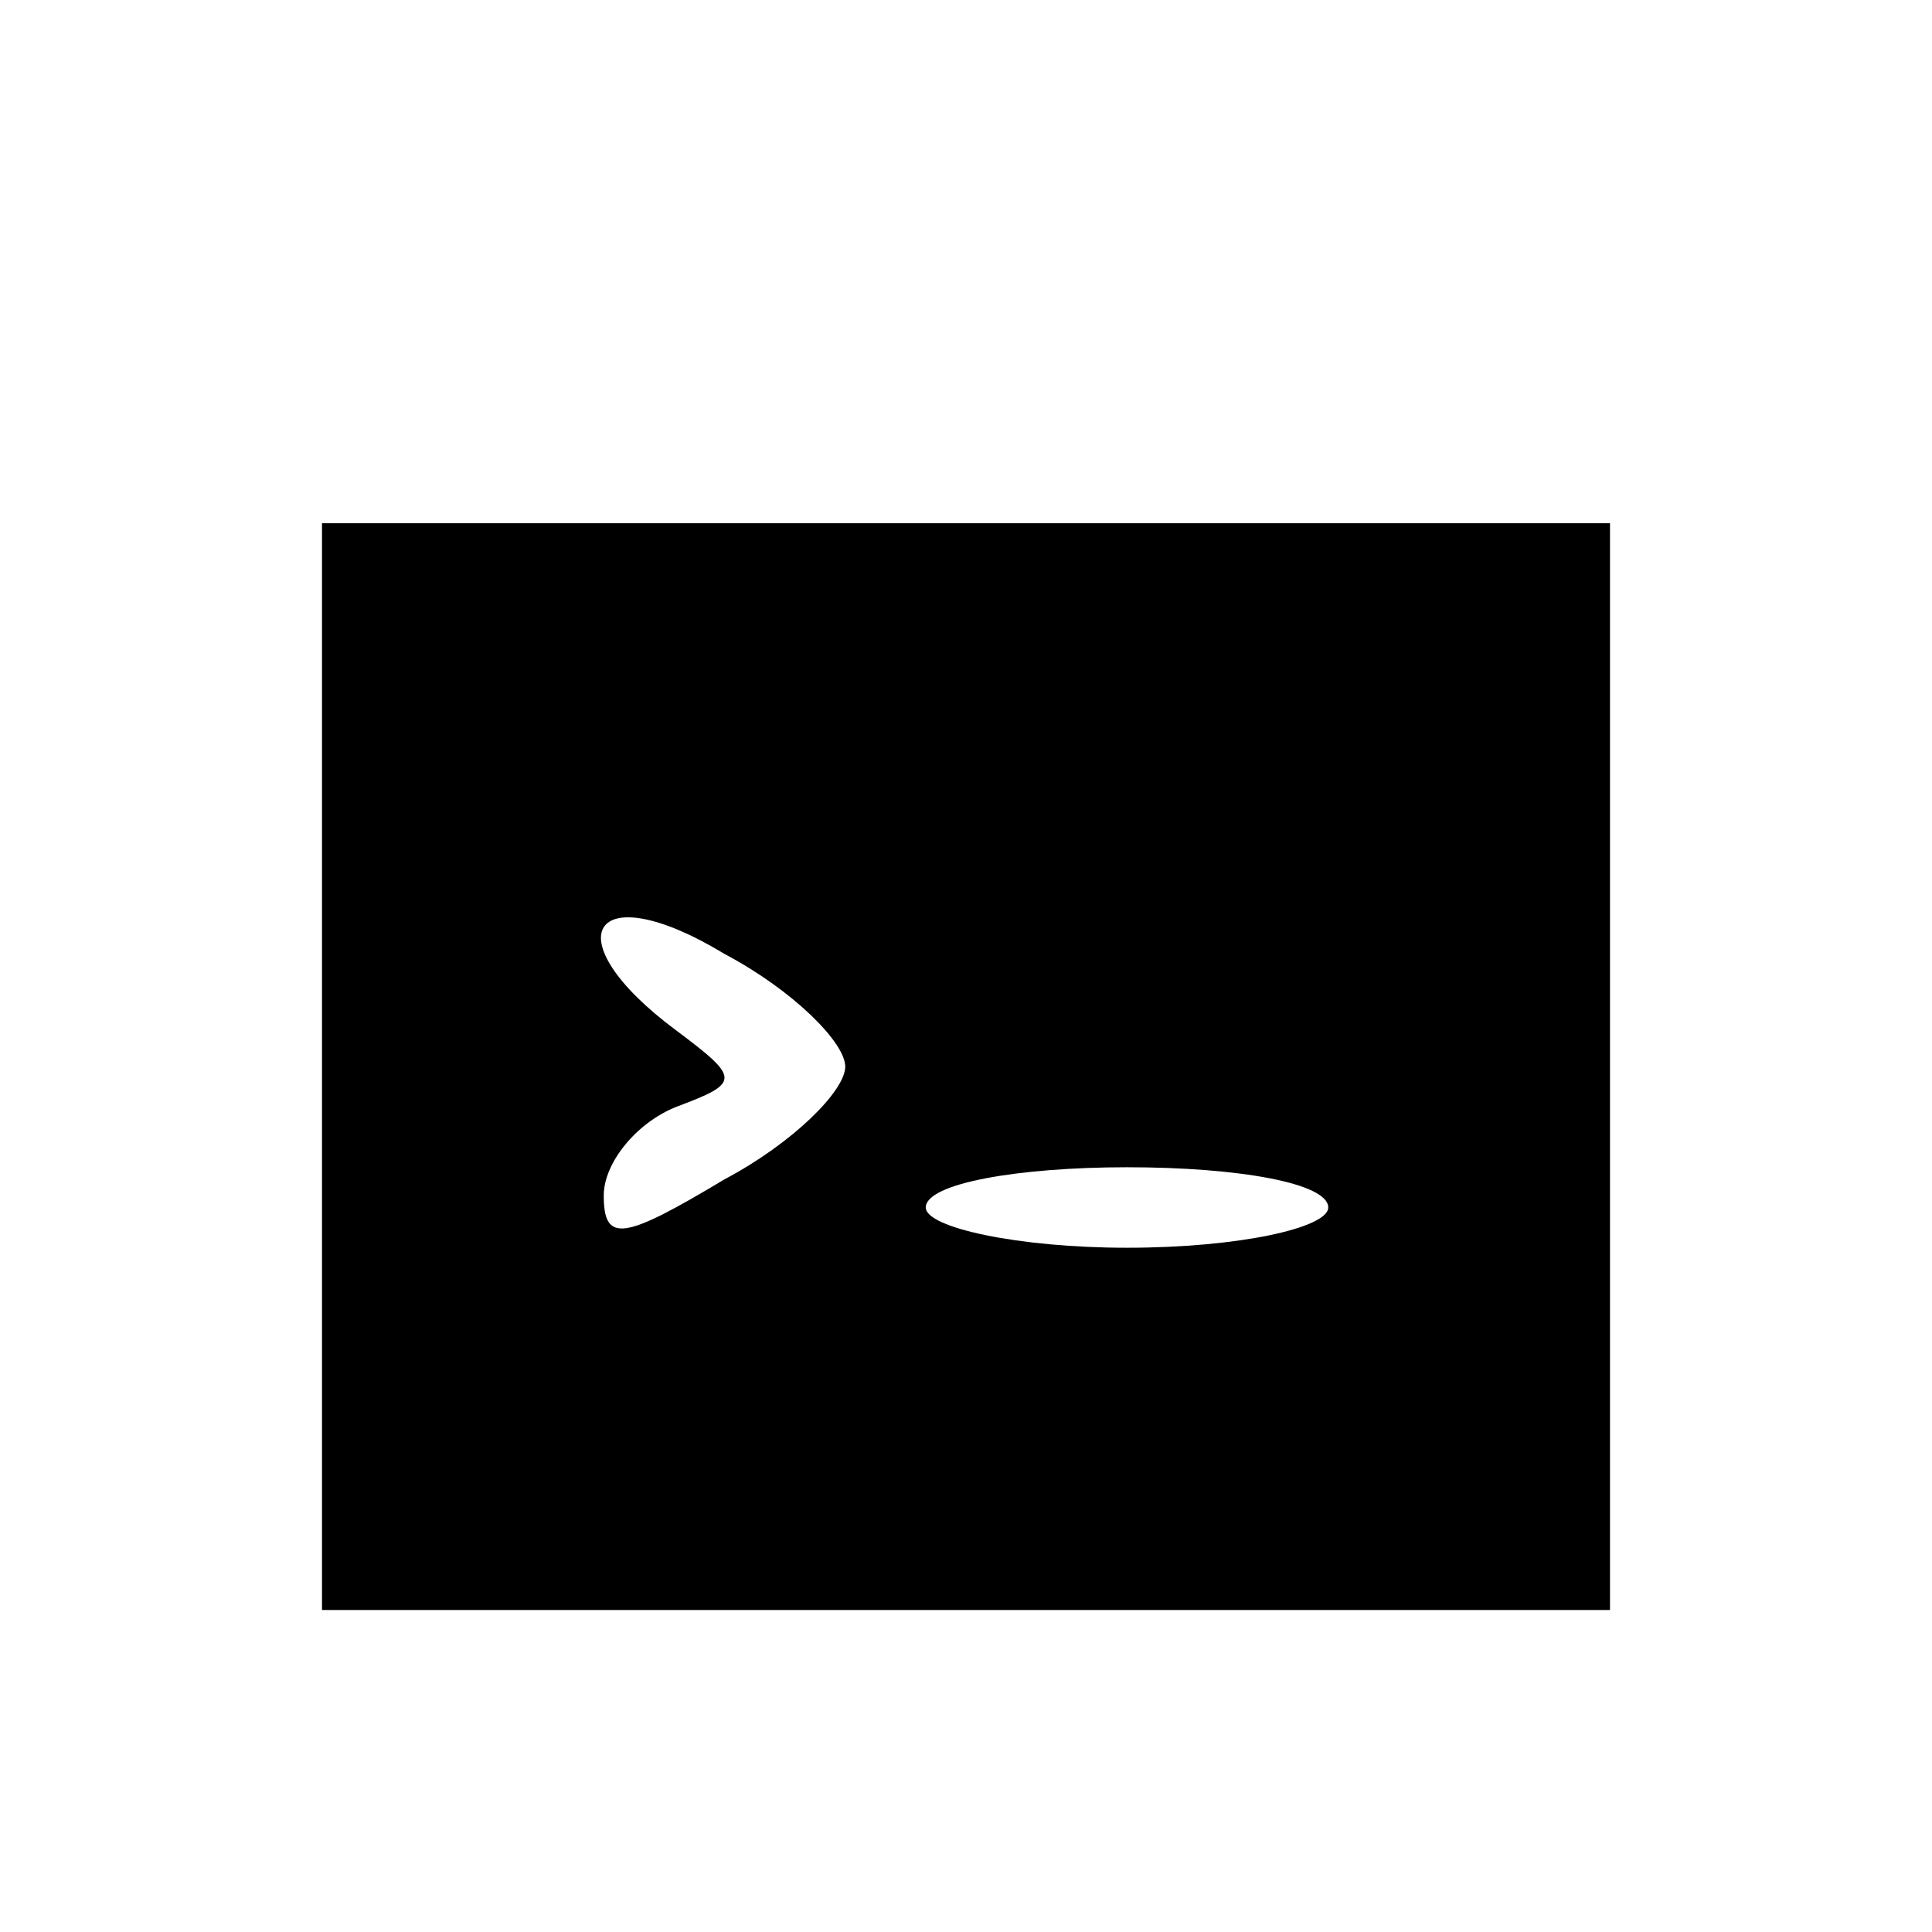
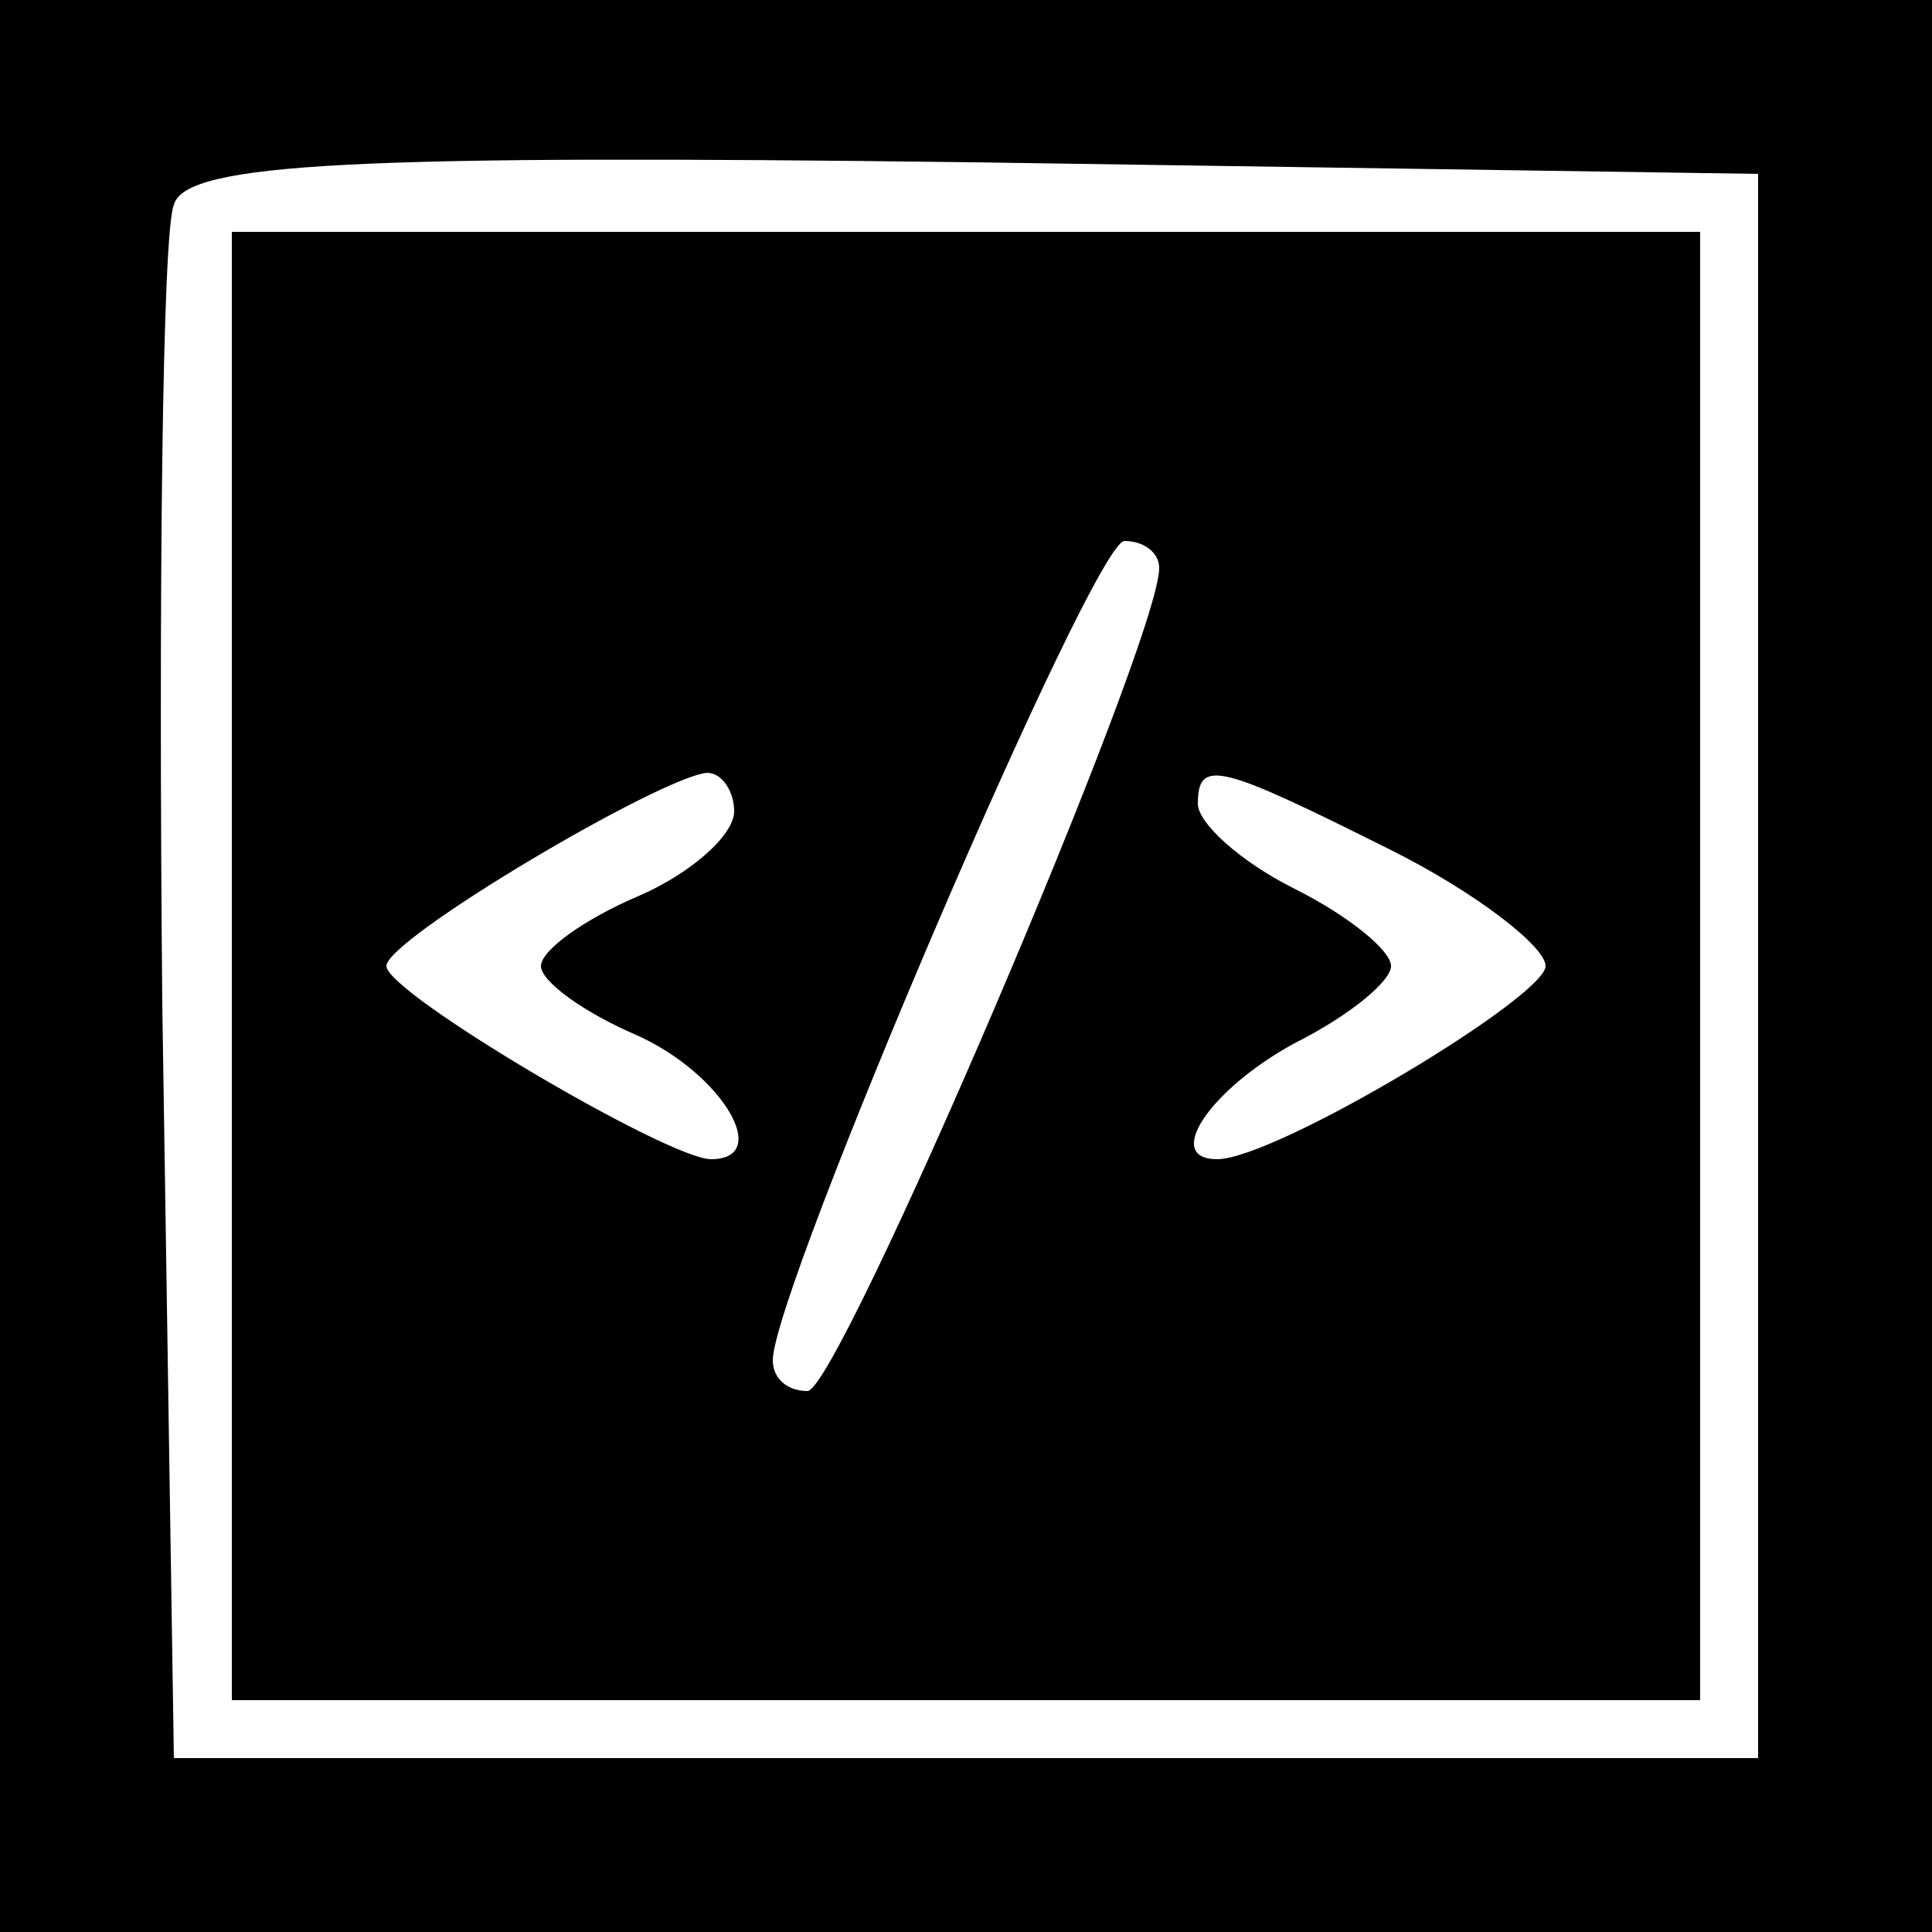
- <svg xmlns="http://www.w3.org/2000/svg" version="1.0" width="48pt" height="48pt" viewBox="0 0 48 48" preserveAspectRatio="xMidYMid meet">
-   <g transform="translate(0,48) scale(0.1,-0.1)" fill="#000000" stroke="none">
-     <path d="M80 215 l0 -135 160 0 160 0 0 135 0 135 -160 0 -160 0 0 -135z m130 0 c0 -6 -13 -19 -30 -28 -25 -15 -30 -16 -30 -4 0 8 8 18 18 22 16 6 16 7 0 19 -31 23 -21 39 12 19 17 -9 30 -22 30 -28z m120 -35 c0 -5 -22 -10 -50 -10 -27 0 -50 5 -50 10 0 6 23 10 50 10 28 0 50 -4 50 -10z" />
+ <svg xmlns="http://www.w3.org/2000/svg" version="1.0" width="50pt" height="50pt" viewBox="0 0 50 50" preserveAspectRatio="xMidYMid meet">
+   <g transform="translate(0,50) scale(0.1,-0.1)" fill="#000000" stroke="none">
+     <path d="M0 250 l0 -250 250 0 250 0 0 250 0 250 -250 0 -250 0 0 -250z m455 0 l0 -205 -205 0 -205 0 -3 195 c-1 107 0 200 3 207 3 11 48 13 207 11 l203 -3 0 -205z" />
+     <path d="M60 250 l0 -190 190 0 190 0 0 190 0 190 -190 0 -190 0 0 -190z m240 103 c0 -19 -83 -213 -91 -213 -5 0 -9 3 -9 8 0 18 83 212 91 212 5 0 9 -3 9 -7z m-110 -63 c0 -6 -11 -16 -25 -22 -14 -6 -25 -14 -25 -18 0 -4 11 -12 25 -18 22 -10 35 -32 19 -32 -11 0 -84 43 -84 50 0 7 71 49 83 50 4 0 7 -5 7 -10z m170 -10 c22 -11 40 -25 40 -30 0 -8 -70 -50 -85 -50 -14 0 -2 18 20 30 14 7 25 16 25 20 0 4 -11 13 -25 20 -14 7 -25 17 -25 22 0 12 6 10 50 -12z" />
  </g>
</svg>
